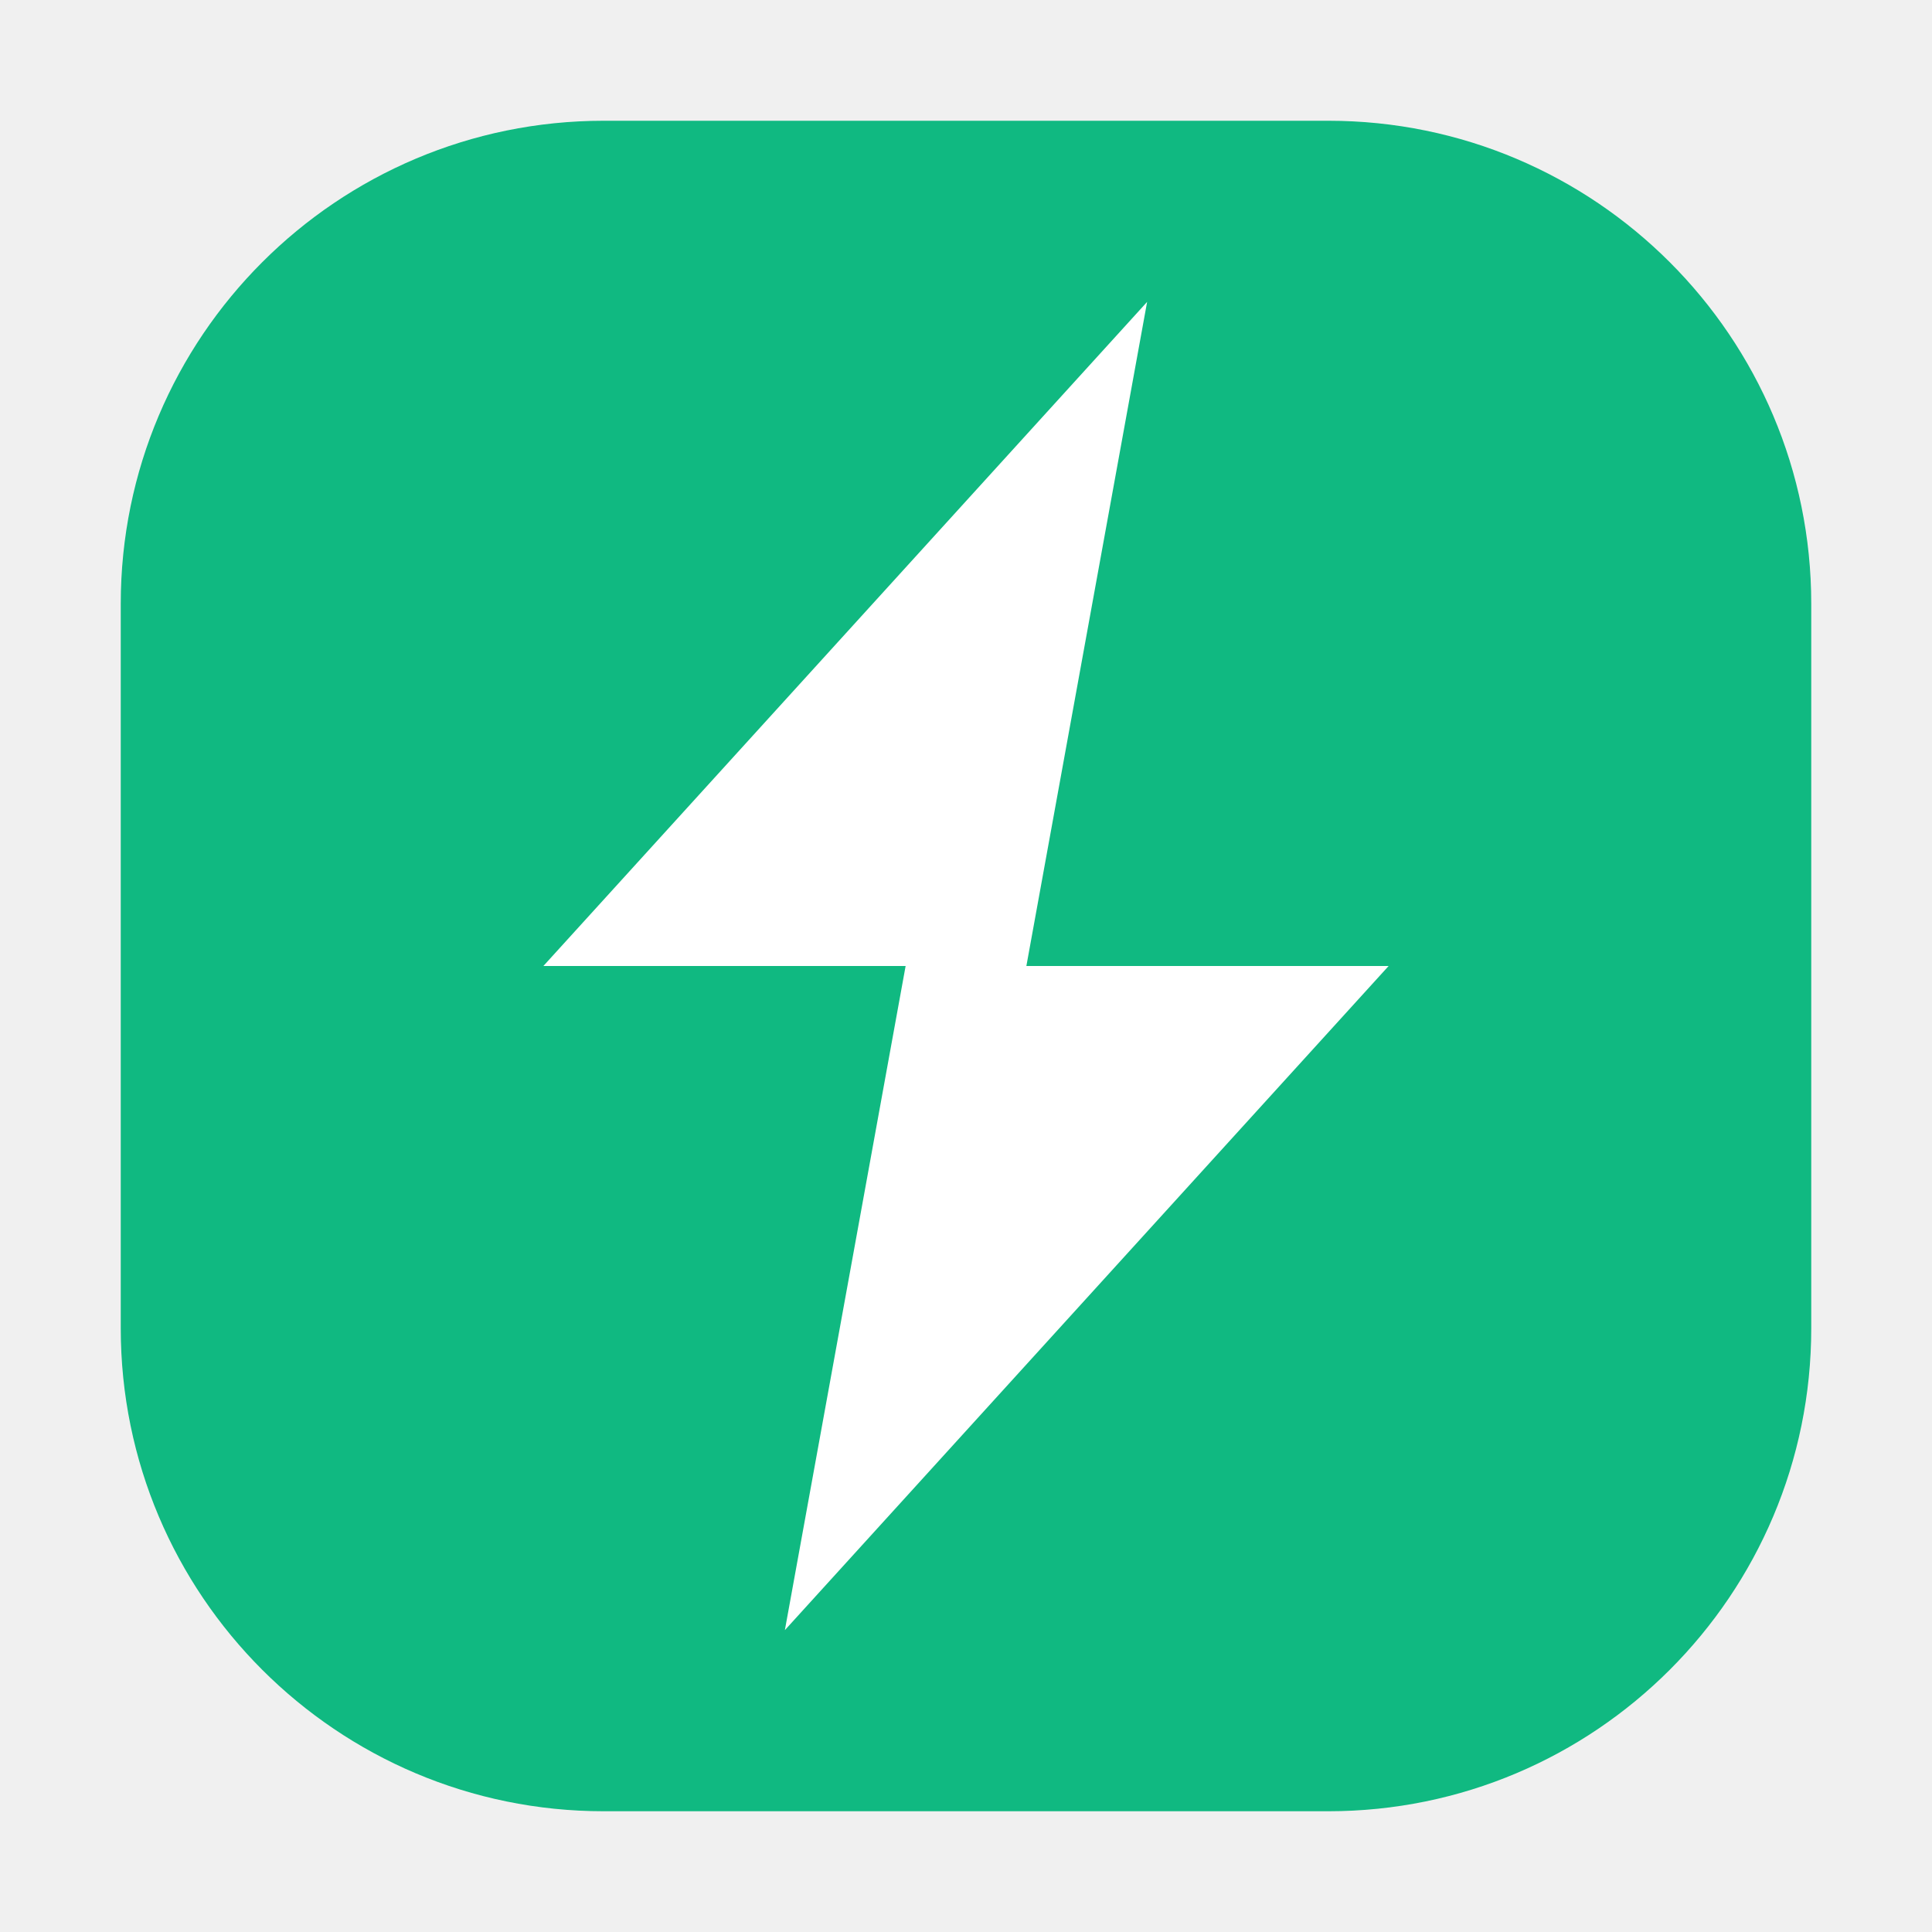
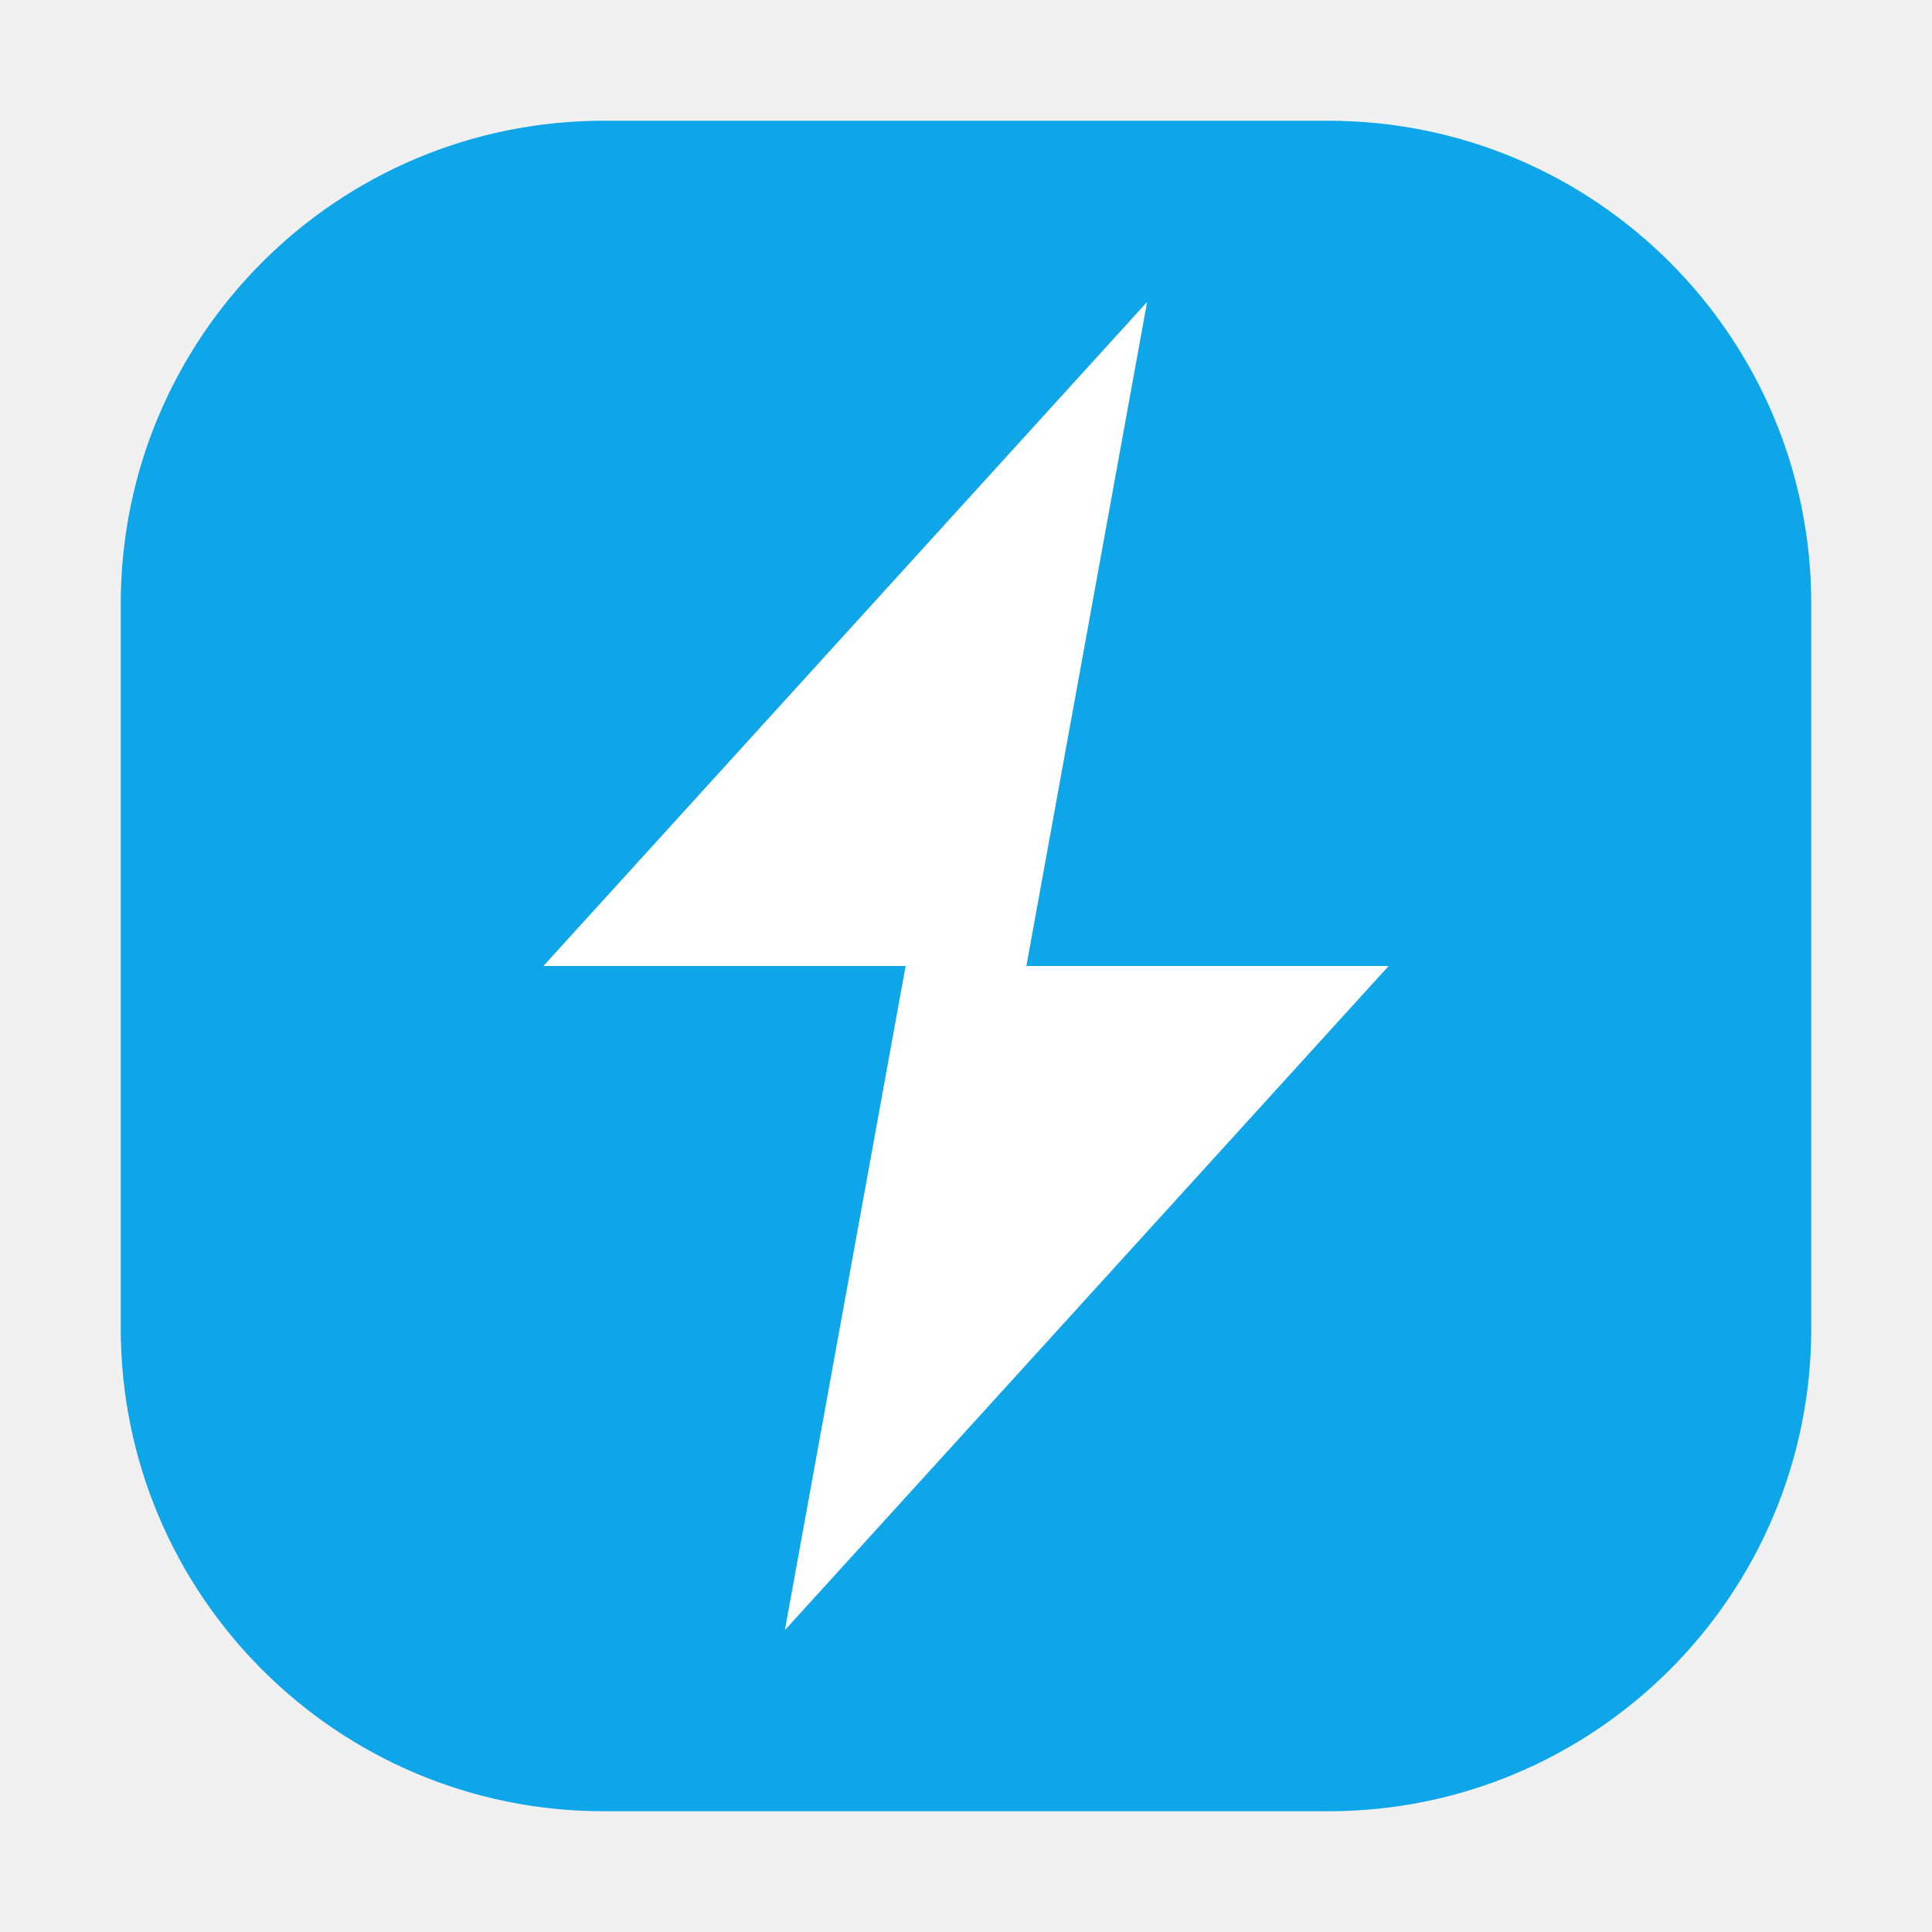
<svg xmlns="http://www.w3.org/2000/svg" viewBox="0 0 64 64" width="64" height="64">
-   <rect x="4" y="4" width="56" height="56" rx="16" fill="#10b981" />
+   <rect x="4" y="4" width="56" height="56" rx="16" fill="#0ea5e9" />
  <polygon points="38,10 18,32 30,32 26,54 46,32 34,32" fill="#fff" />
</svg>
